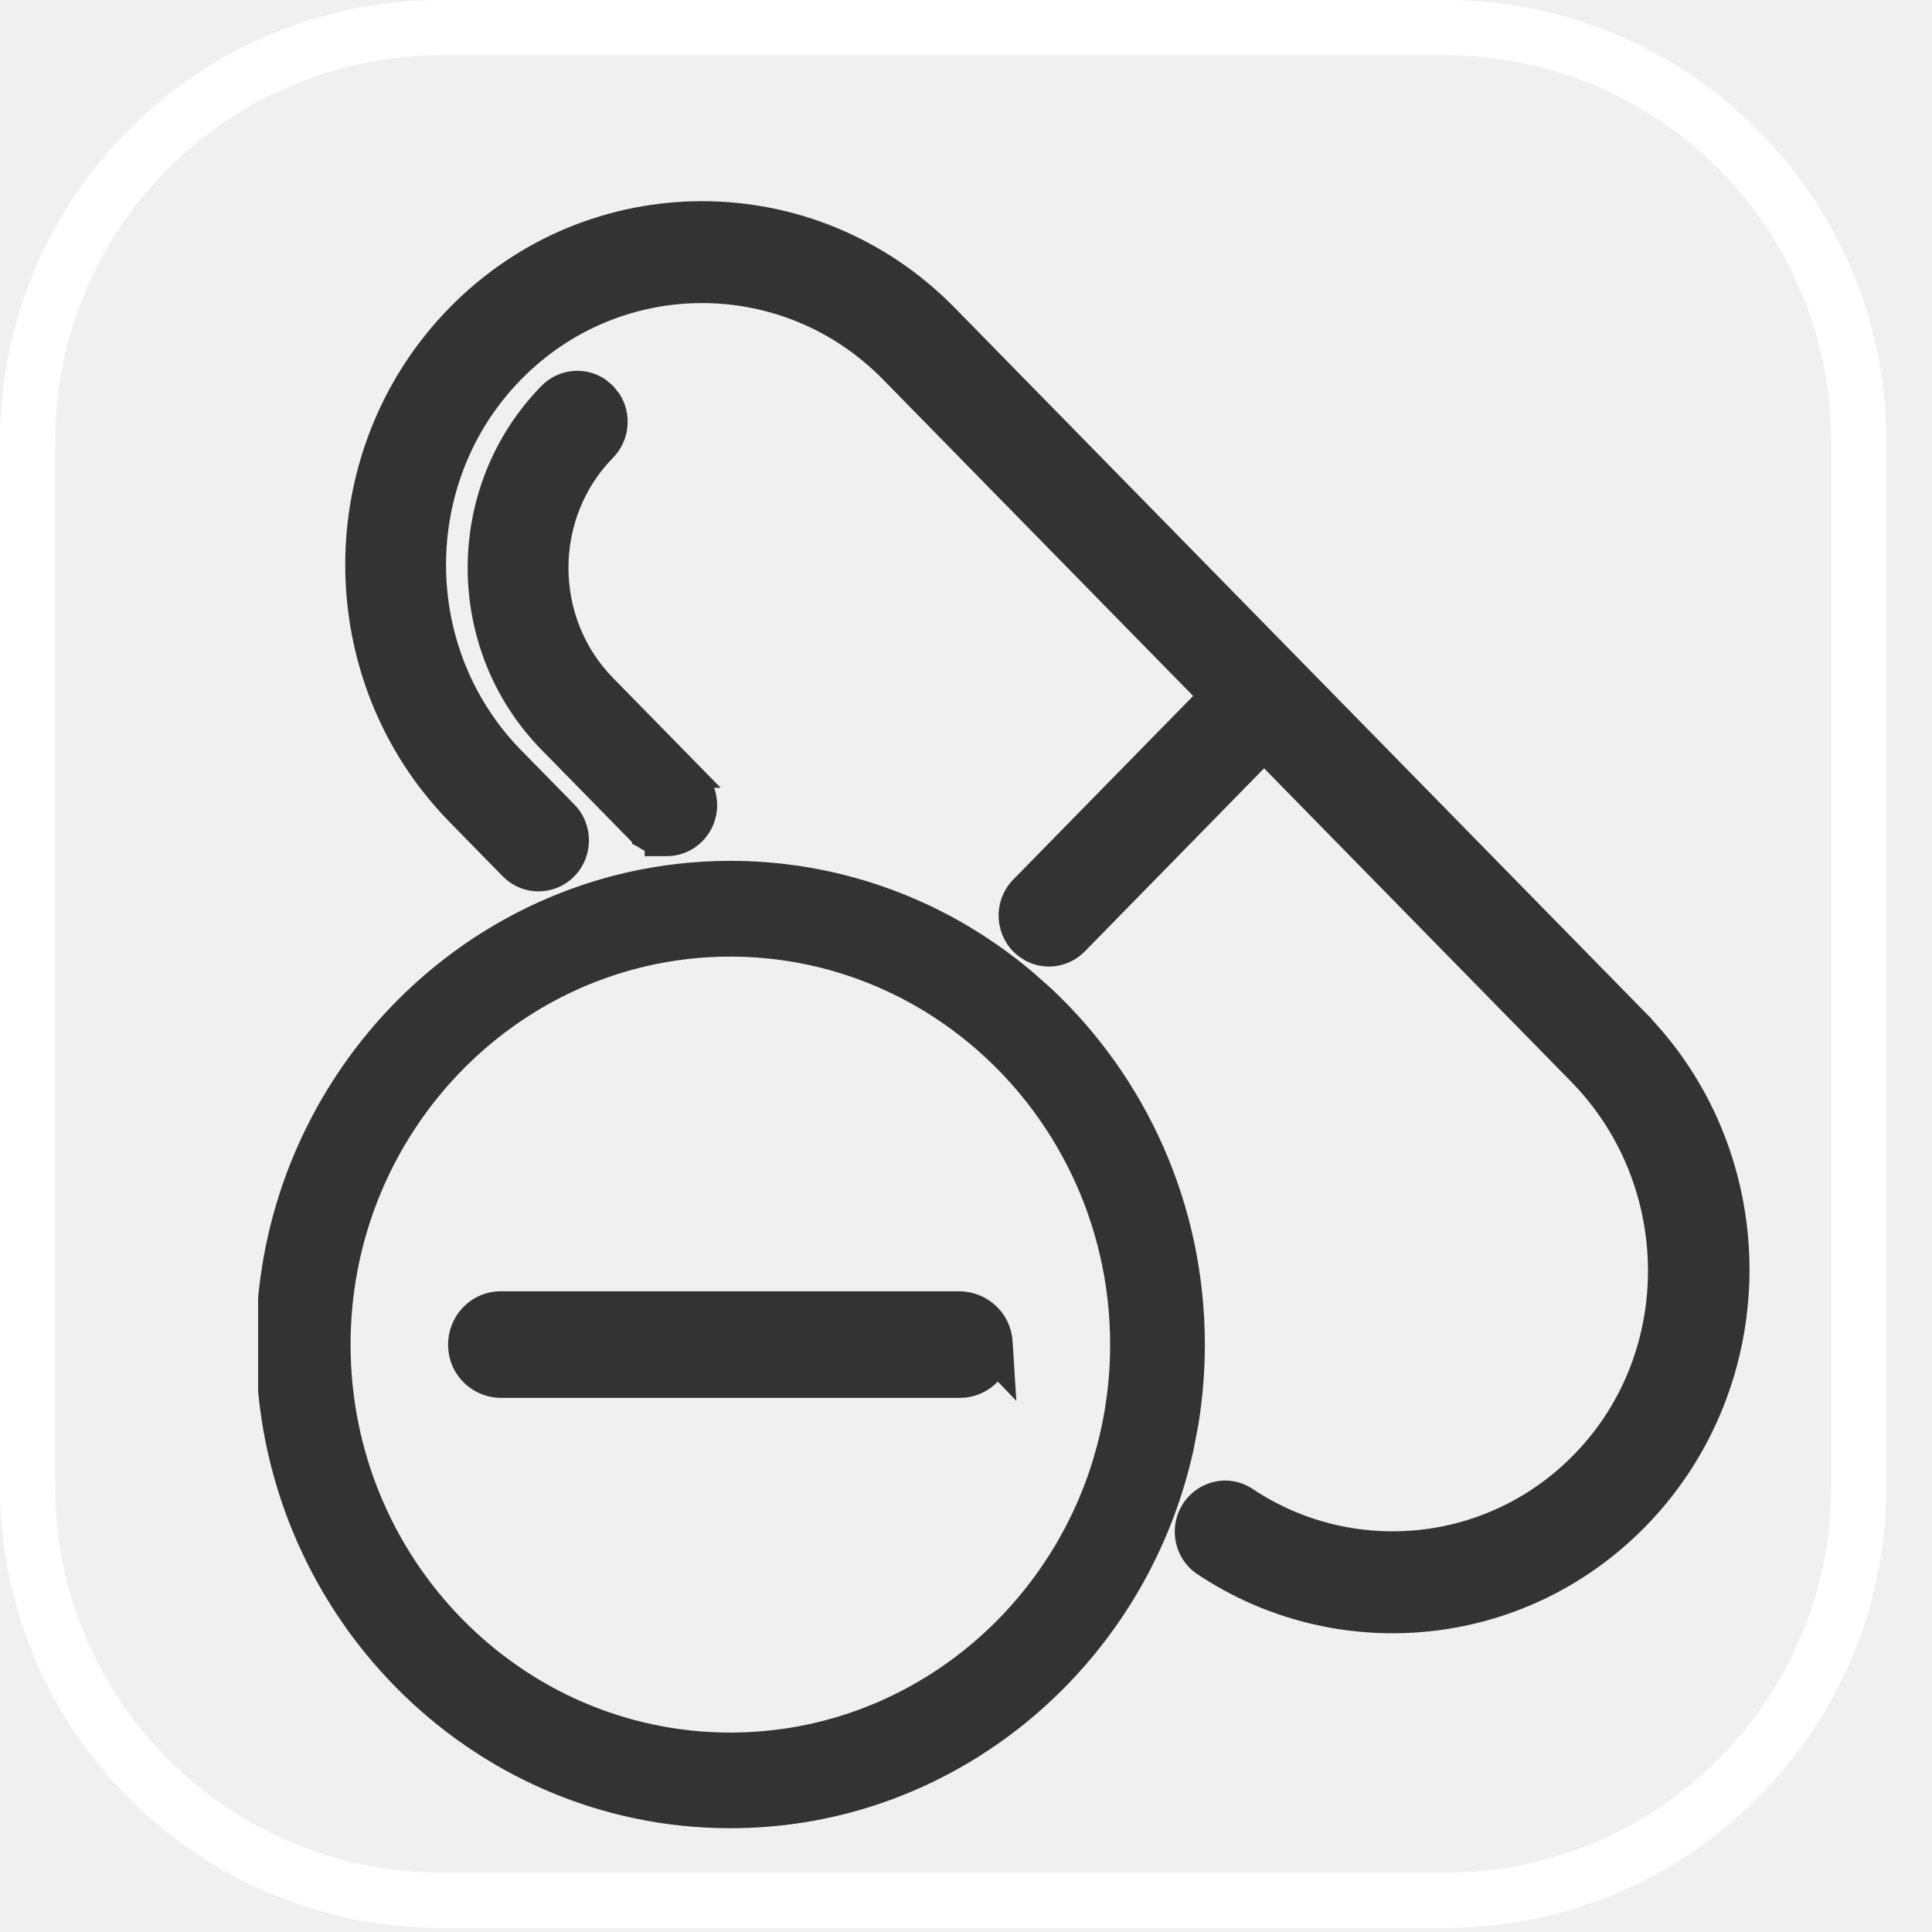
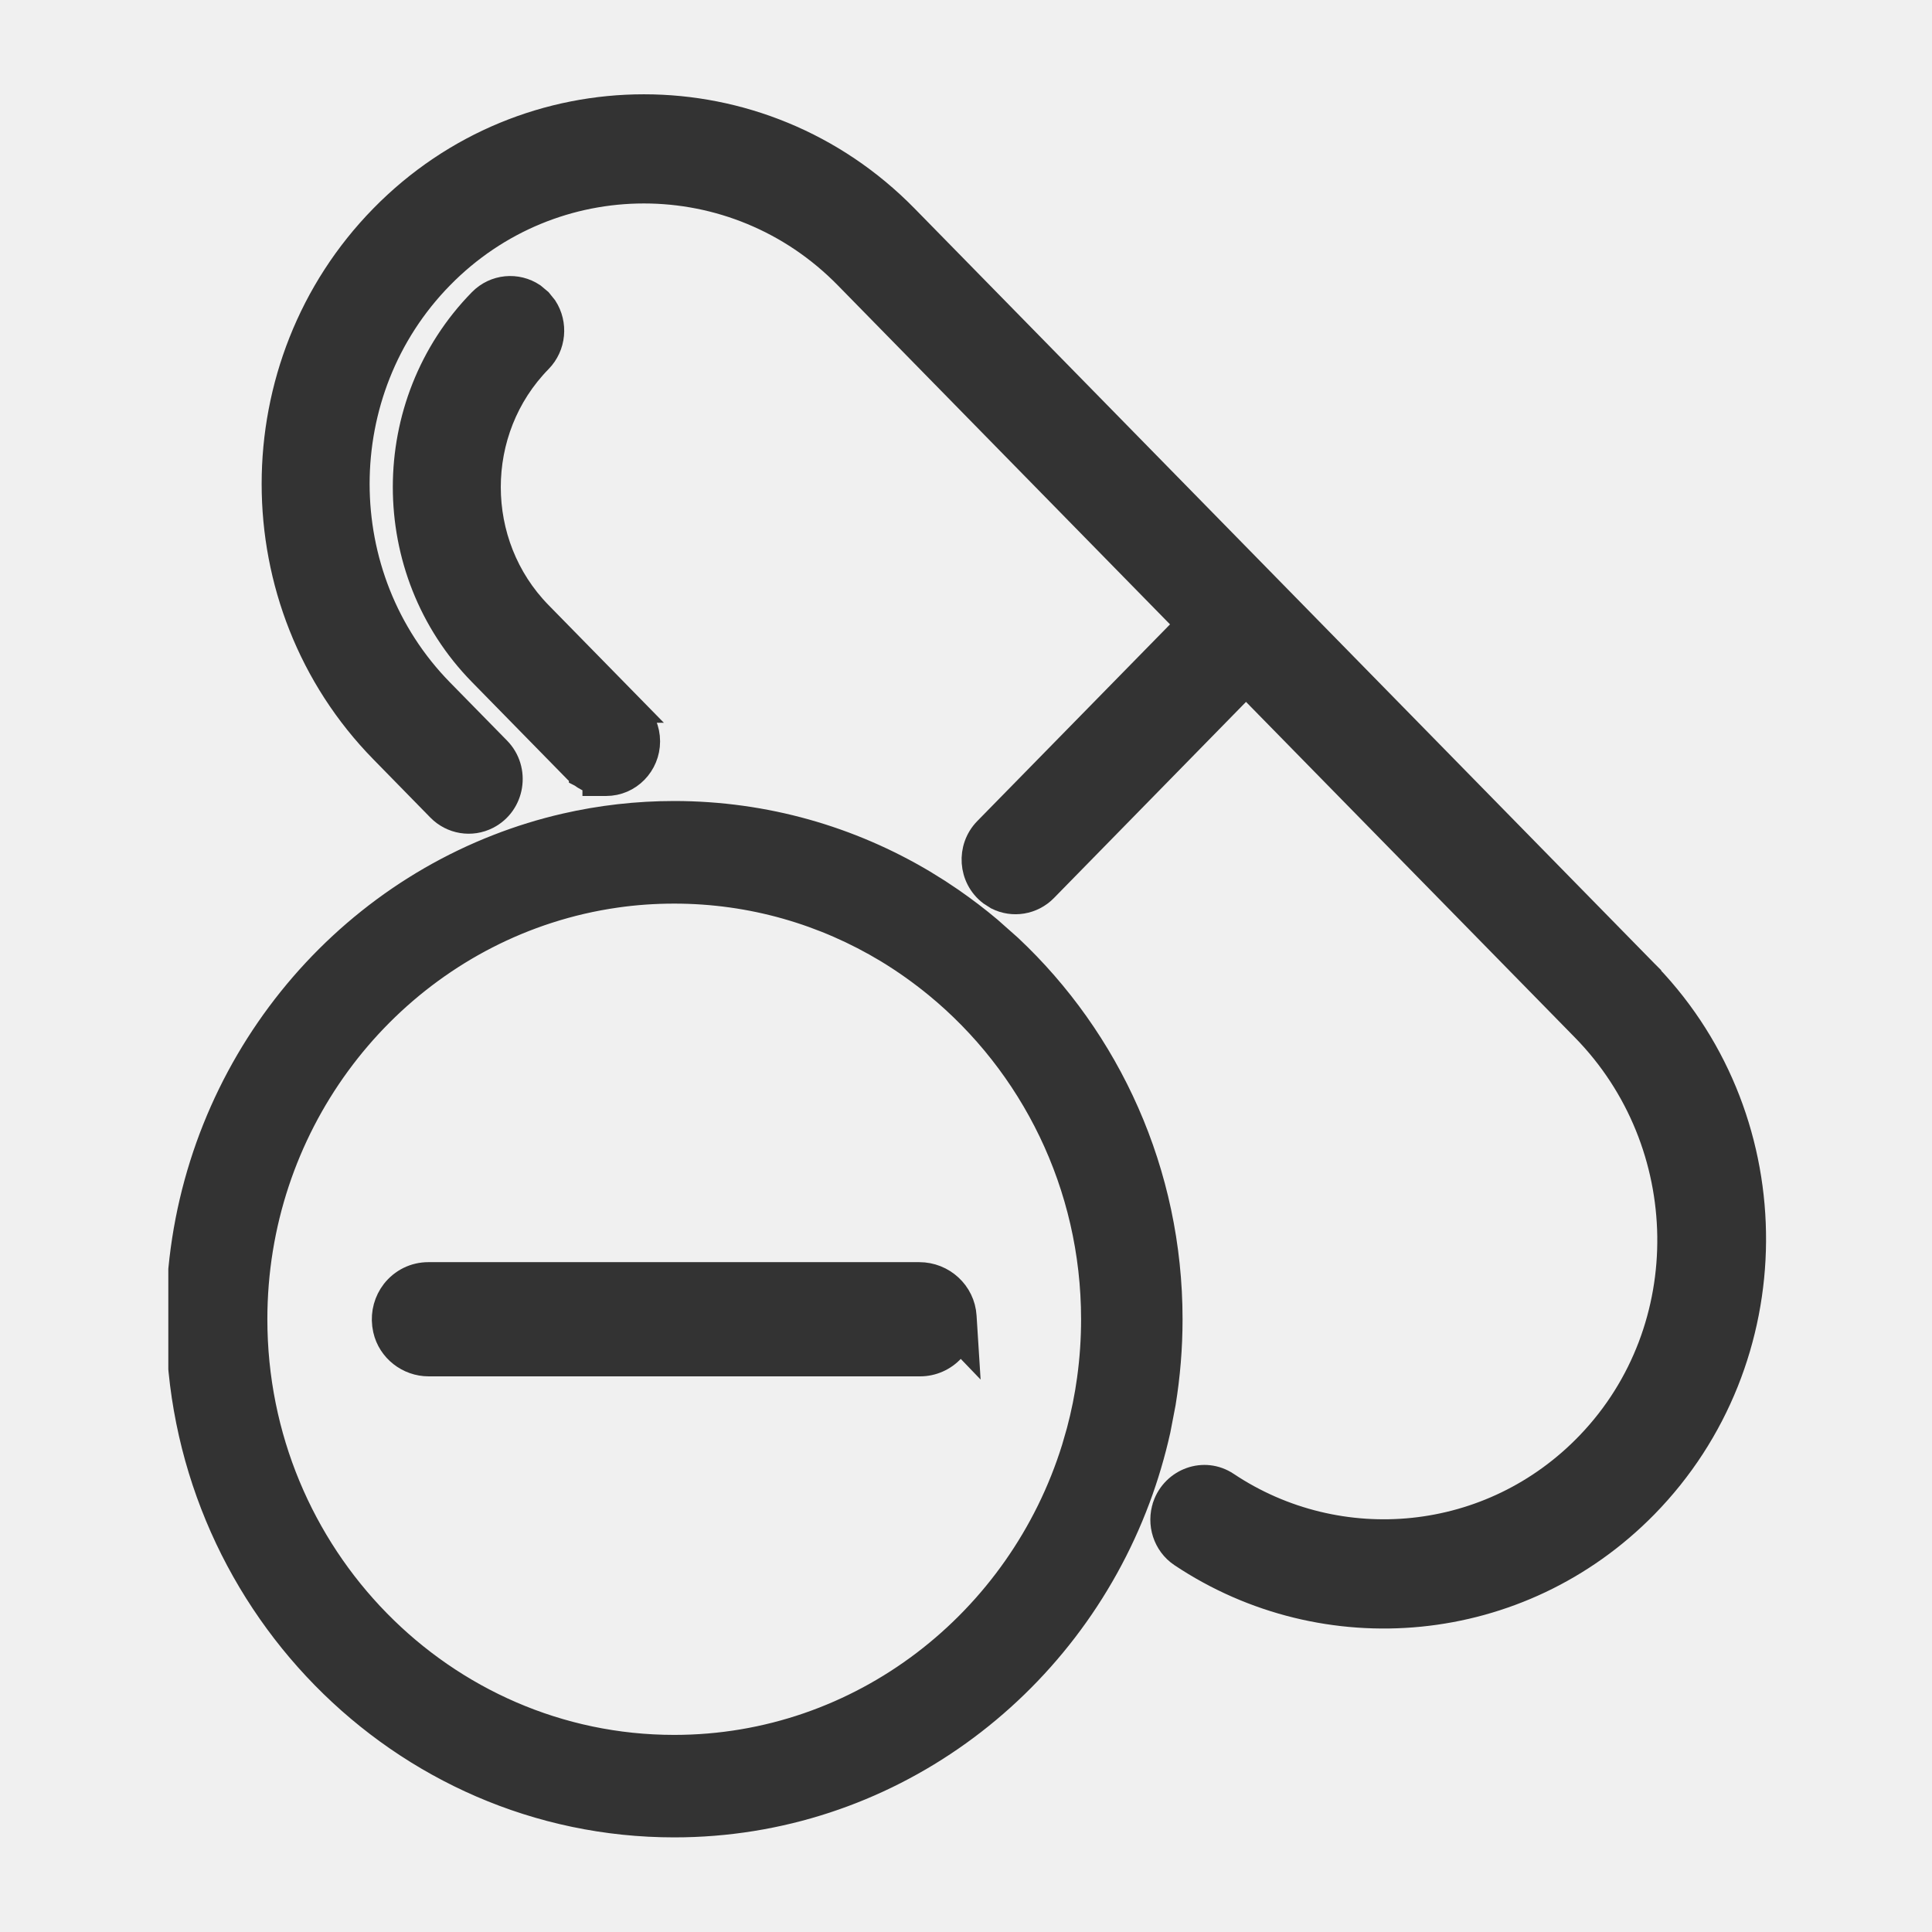
- <svg xmlns="http://www.w3.org/2000/svg" width="35" height="35" viewBox="0 0 35 35" fill="none">
-   <rect x="0.5" y="0.5" width="33.173" height="33.926" rx="7.5" stroke="white" />
+ <svg xmlns="http://www.w3.org/2000/svg" width="33" height="33" viewBox="1.83 2.05 32.67 32.67" fill="none">
  <g clip-path="url(#clip0_102_3617)">
    <path d="M8.286 5.715C10.729 3.221 14.708 3.221 17.152 5.715L29.663 18.482L29.721 18.54V18.544C32.104 21.04 32.085 25.046 29.663 27.518C27.53 29.693 24.23 29.972 21.8 28.35C21.525 28.166 21.416 27.816 21.522 27.508V27.507C21.674 27.072 22.191 26.879 22.582 27.14C24.472 28.401 27.045 28.174 28.69 26.457C30.552 24.515 30.494 21.383 28.607 19.457L22.9 13.633L19.509 17.096C19.289 17.32 18.957 17.371 18.686 17.235L18.575 17.164C18.228 16.899 18.194 16.386 18.498 16.075L21.895 12.608L16.14 6.735C14.254 4.809 11.184 4.809 9.297 6.735C7.408 8.662 7.408 11.802 9.297 13.73L10.262 14.714C10.602 15.062 10.511 15.649 10.076 15.871C9.8 16.012 9.467 15.956 9.25 15.735L8.286 14.75C5.844 12.258 5.844 8.207 8.286 5.715Z" fill="#333333" stroke="#333333" stroke-width="0.4" />
    <path d="M13.232 15.795C14.773 15.796 16.217 16.221 17.459 16.962L17.705 17.115L17.928 17.264C18.148 17.417 18.362 17.579 18.567 17.752L18.909 18.055C20.579 19.622 21.627 21.868 21.627 24.358C21.627 24.841 21.587 25.315 21.512 25.777L21.424 26.235C21.335 26.633 21.22 27.023 21.079 27.399C19.875 30.621 16.814 32.92 13.231 32.92C8.598 32.92 4.836 29.076 4.836 24.358C4.836 20.709 7.086 17.585 10.248 16.355C10.617 16.211 10.998 16.093 11.39 16.003C11.983 15.867 12.6 15.795 13.232 15.795ZM13.231 17.13C12.898 17.13 12.57 17.153 12.25 17.199C11.855 17.255 11.47 17.345 11.099 17.465C8.235 18.39 6.151 21.13 6.151 24.359C6.151 28.349 9.331 31.587 13.231 31.587C16.389 31.587 19.074 29.464 19.982 26.538L20.065 26.25C20.142 25.961 20.202 25.665 20.243 25.363V25.362C20.288 25.034 20.311 24.699 20.311 24.359C20.311 22.083 19.275 20.049 17.66 18.723C17.397 18.508 17.119 18.31 16.827 18.133C15.772 17.496 14.543 17.13 13.231 17.13Z" fill="#333333" stroke="#333333" stroke-width="0.4" />
    <path d="M17.375 23.593C17.779 23.593 18.119 23.904 18.144 24.308L18.178 24.846L18.055 24.718C18.024 24.776 17.987 24.831 17.942 24.88C17.8 25.035 17.599 25.124 17.39 25.124H9.078C8.728 25.124 8.416 24.881 8.338 24.539L8.323 24.452C8.299 24.249 8.354 24.046 8.479 23.884V23.884C8.623 23.7 8.839 23.593 9.072 23.593H17.375Z" fill="#333333" stroke="#333333" stroke-width="0.4" />
    <path d="M9.952 7.131C10.196 6.882 10.573 6.851 10.851 7.037L10.963 7.131L11.054 7.244C11.236 7.525 11.205 7.905 10.963 8.152C9.81 9.328 9.81 11.245 10.963 12.422L12.58 14.072H12.579C12.71 14.203 12.792 14.384 12.792 14.586C12.792 14.982 12.477 15.31 12.079 15.31H11.879V15.278C11.796 15.253 11.719 15.214 11.652 15.163L11.65 15.162V15.161H11.649L11.647 15.16L11.623 15.141C11.611 15.131 11.588 15.112 11.571 15.094L9.952 13.442C8.246 11.701 8.246 8.872 9.952 7.131Z" fill="#333333" stroke="#333333" stroke-width="0.4" />
  </g>
  <defs>
    <clipPath id="clip0_102_3617">
      <rect width="27.338" height="30.147" fill="white" transform="translate(4.67625 3.30884)" />
    </clipPath>
  </defs>
</svg>
